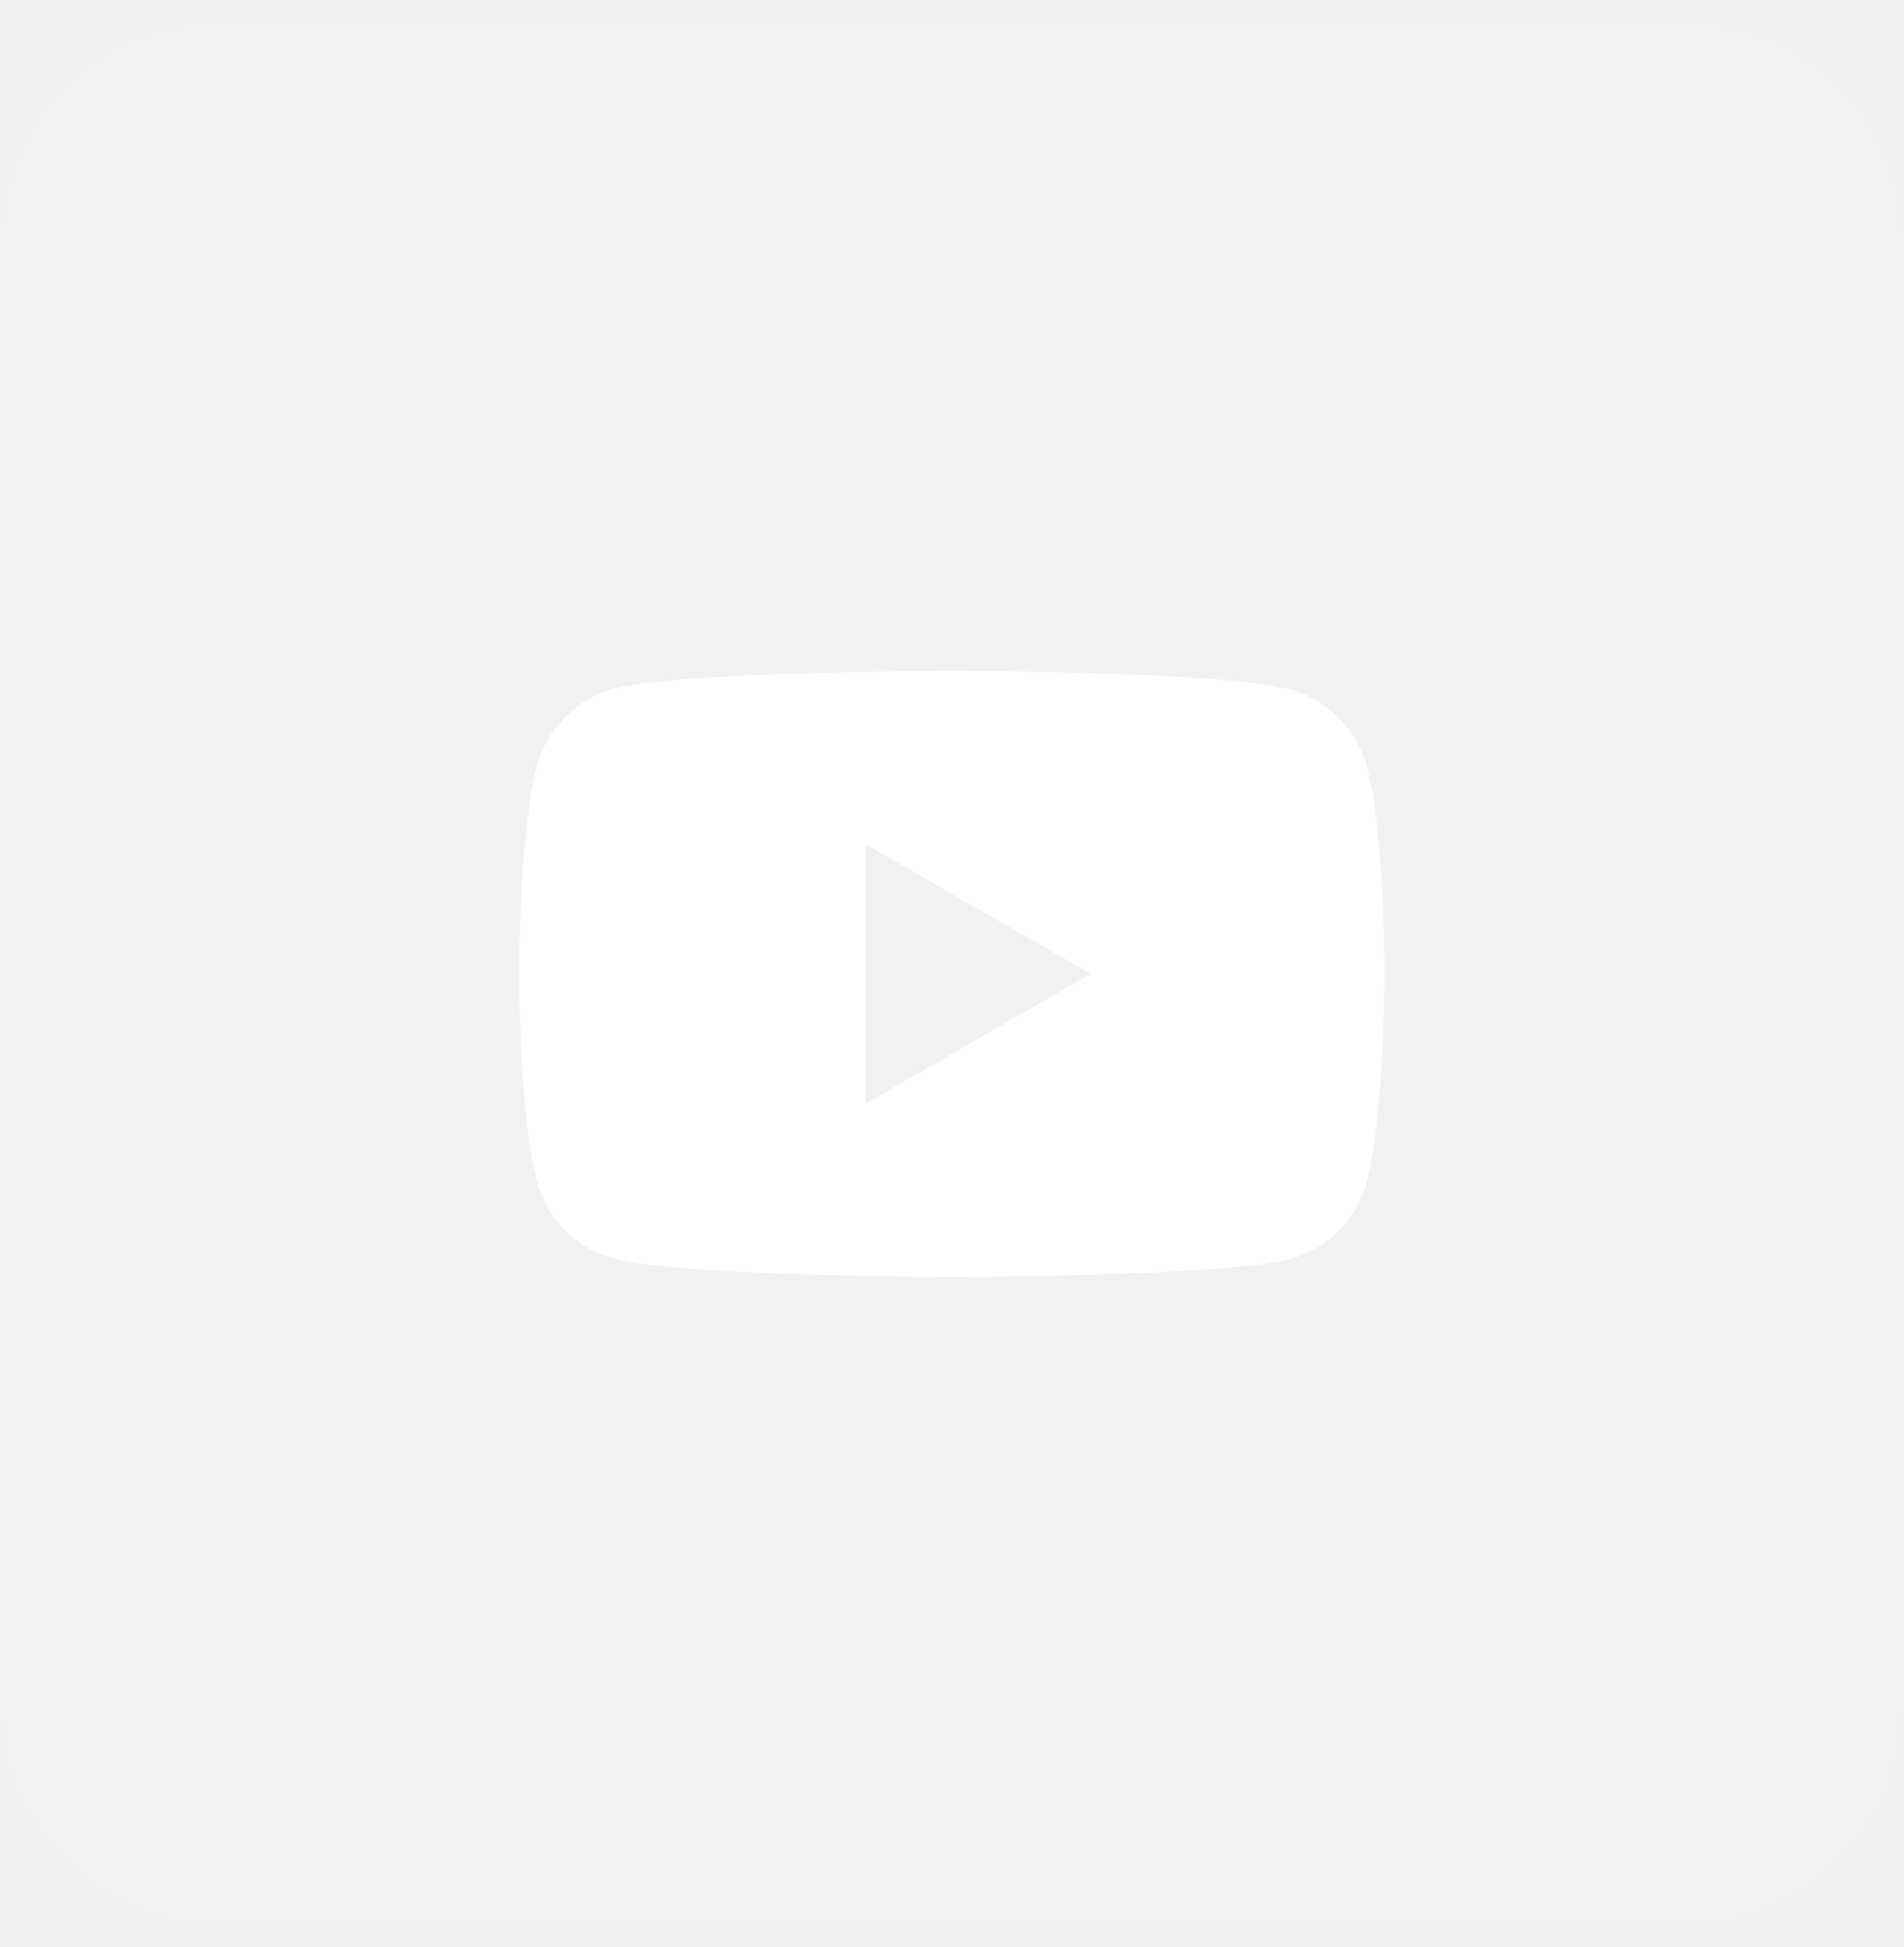
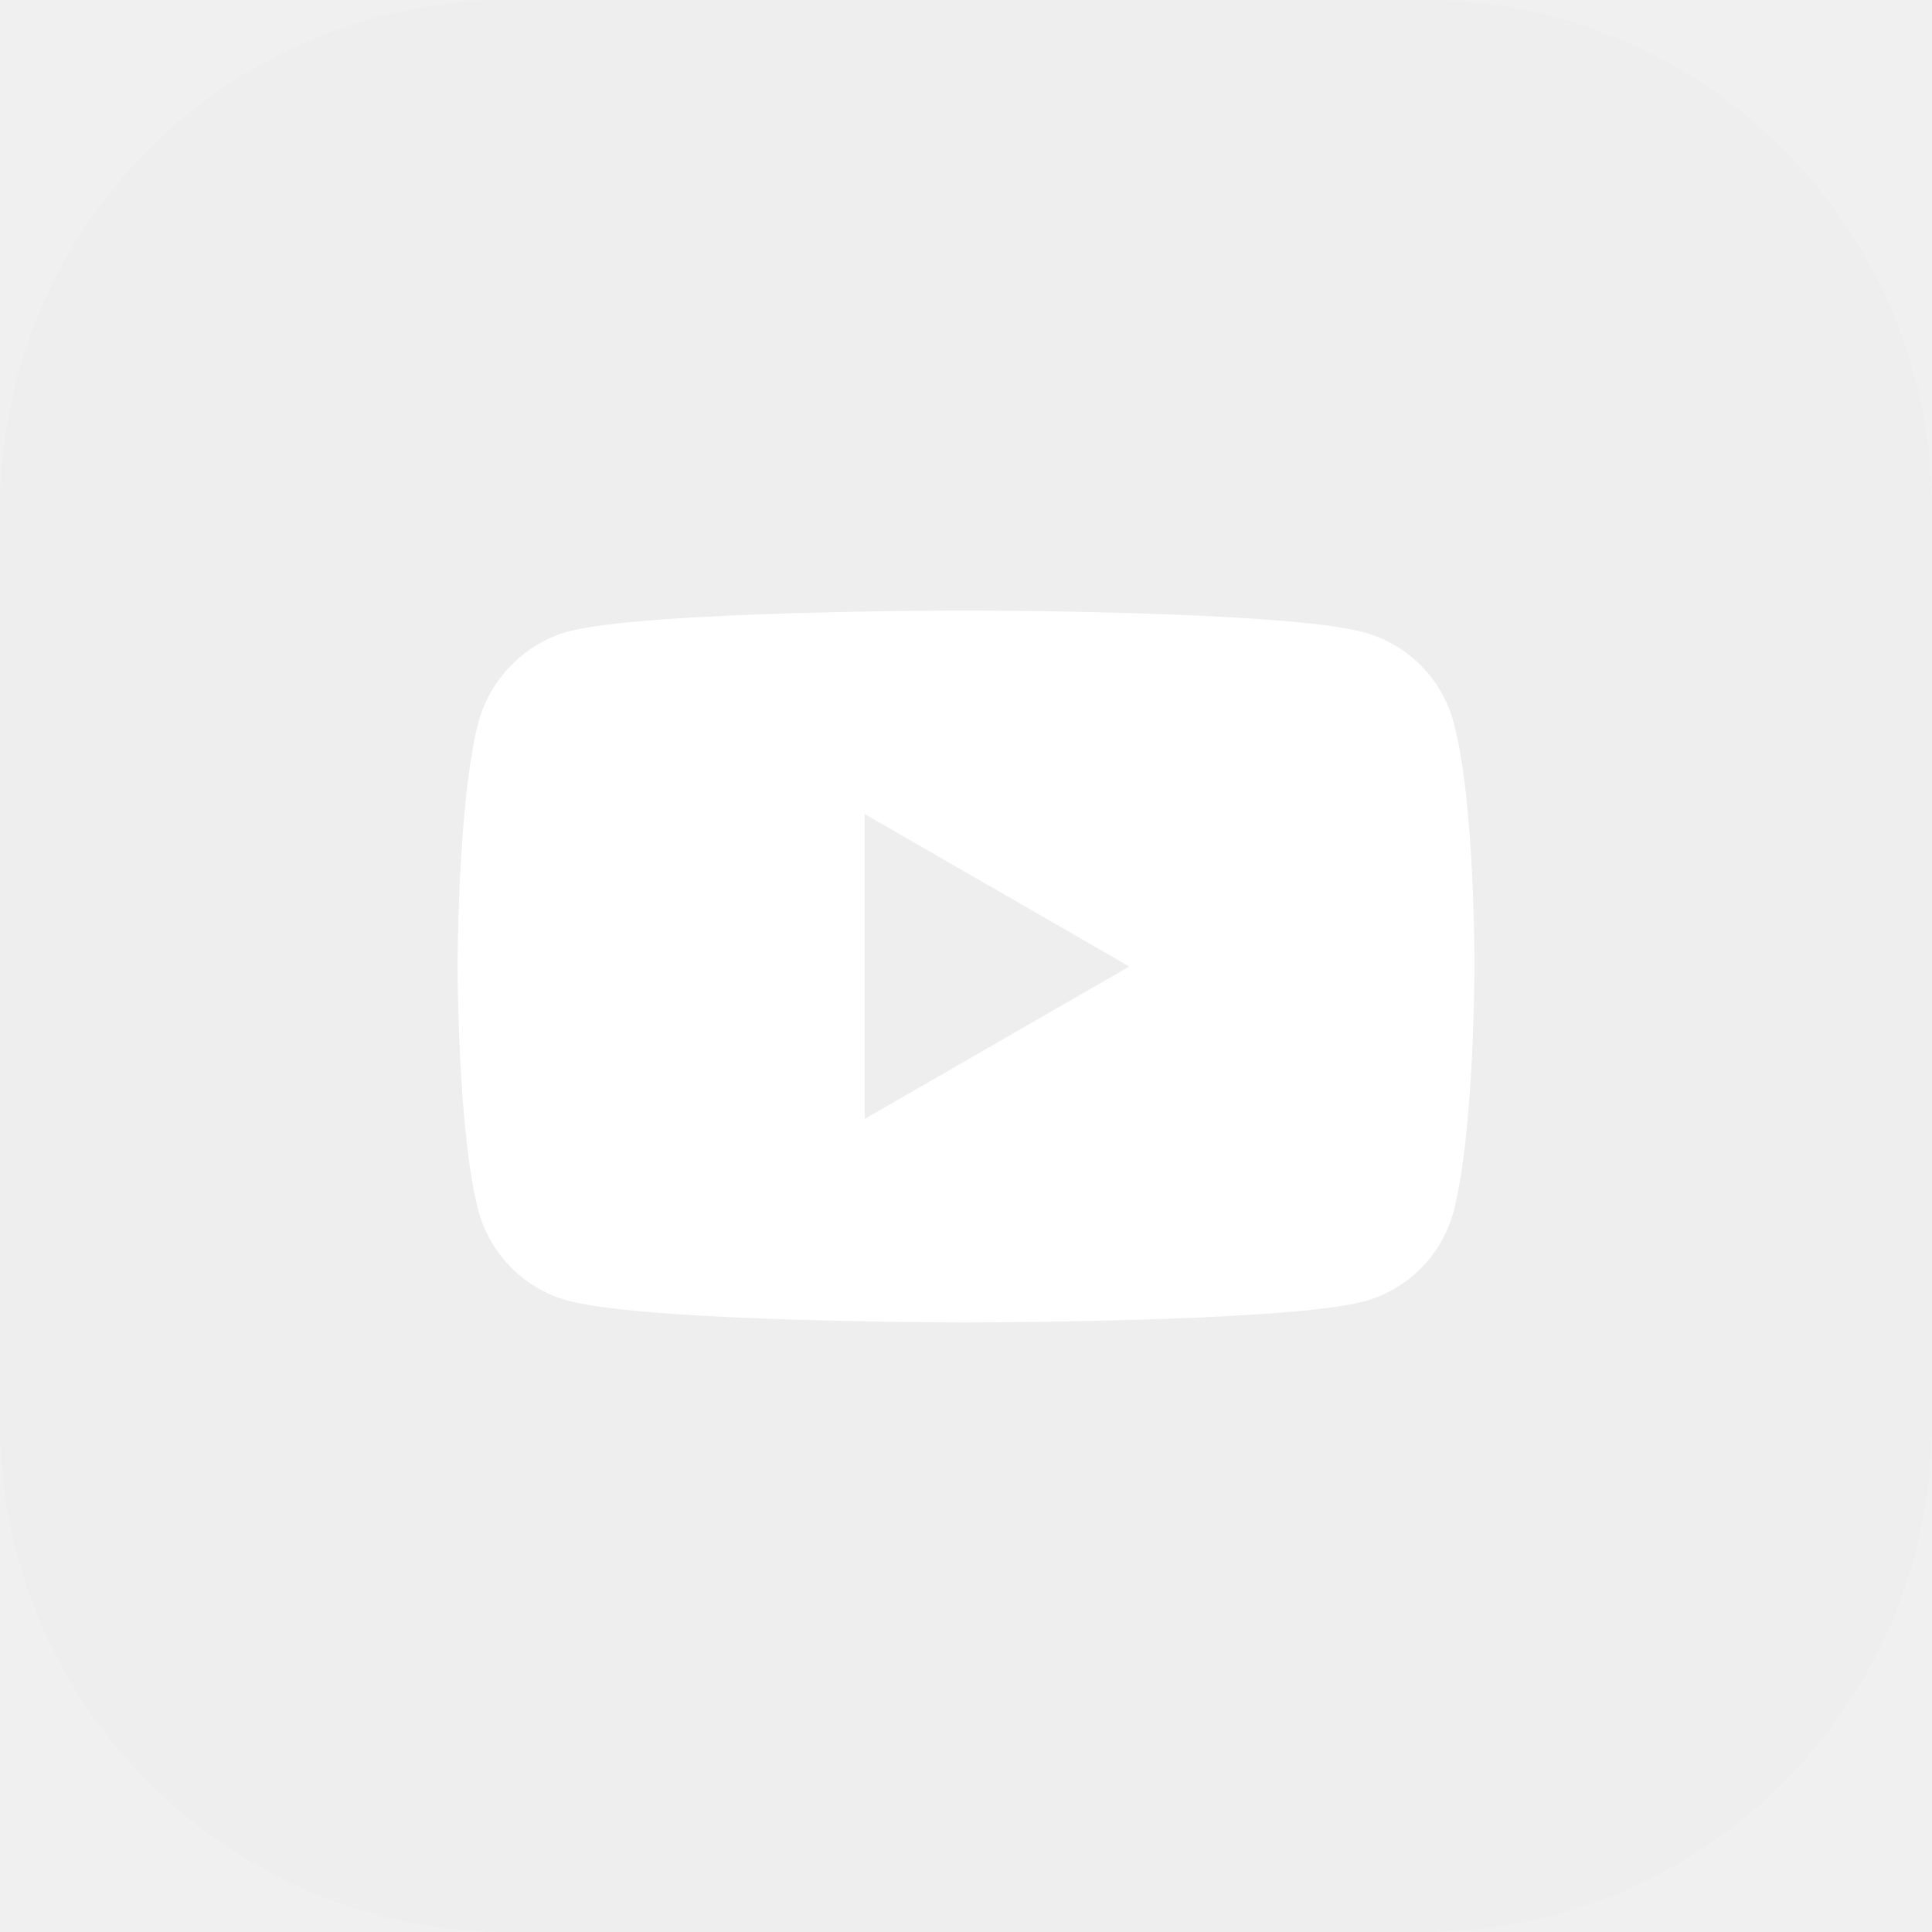
- <svg xmlns="http://www.w3.org/2000/svg" width="44" height="45" viewBox="0 0 44 45" fill="none">
-   <rect y="0.5" width="44" height="44" rx="5" fill="white" fill-opacity="0.1" />
-   <g clip-path="url(#clip0_15_5261)">
-     <path fill-rule="evenodd" clip-rule="evenodd" d="M29.825 15.936C30.682 16.167 31.357 16.842 31.588 17.699C32.016 19.264 32 22.526 32 22.526C32 22.526 32 25.771 31.588 27.336C31.357 28.193 30.682 28.869 29.825 29.099C28.26 29.511 22 29.511 22 29.511C22 29.511 15.756 29.511 14.175 29.083C13.318 28.852 12.643 28.177 12.412 27.32C12 25.771 12 22.509 12 22.509C12 22.509 12 19.264 12.412 17.699C12.642 16.842 13.334 16.15 14.175 15.92C15.74 15.508 22 15.508 22 15.508C22 15.508 28.26 15.508 29.825 15.936ZM25.212 22.509L20.006 25.508V19.511L25.212 22.509Z" fill="white" />
+ <svg xmlns="http://www.w3.org/2000/svg" width="38" height="38" viewBox="0 0 38 38" fill="none">
+   <rect width="38" height="38" rx="10" fill="black" fill-opacity="0.01" />
+   <g clip-path="url(#clip0_1527_2457)">
+     <path d="M19 12.008C19.04 12.008 25.265 12.01 26.825 12.437C27.682 12.667 28.357 13.342 28.588 14.199C29.016 15.764 29 19.026 29 19.026C29 19.07 28.997 22.282 28.588 23.836C28.357 24.693 27.682 25.368 26.825 25.599C25.262 26.01 19.019 26.011 19 26.011C19 26.011 12.757 26.011 11.175 25.583C10.318 25.352 9.643 24.677 9.412 23.82C9.003 22.281 9 19.048 9 19.01C9 19.01 9 15.764 9.412 14.199C9.643 13.343 10.335 12.65 11.175 12.42C12.74 12.008 19 12.008 19 12.008ZM17.007 22.008L22.212 19.01L17.007 16.011V22.008Z" fill="white" />
  </g>
  <defs>
-     <clipPath id="clip0_15_5261">
-       <rect width="20" height="20" fill="white" transform="translate(12 12.5)" />
+     <clipPath id="clip0_1527_2457">
+       <rect width="20" height="20" fill="white" transform="translate(9 9)" />
    </clipPath>
  </defs>
</svg>
